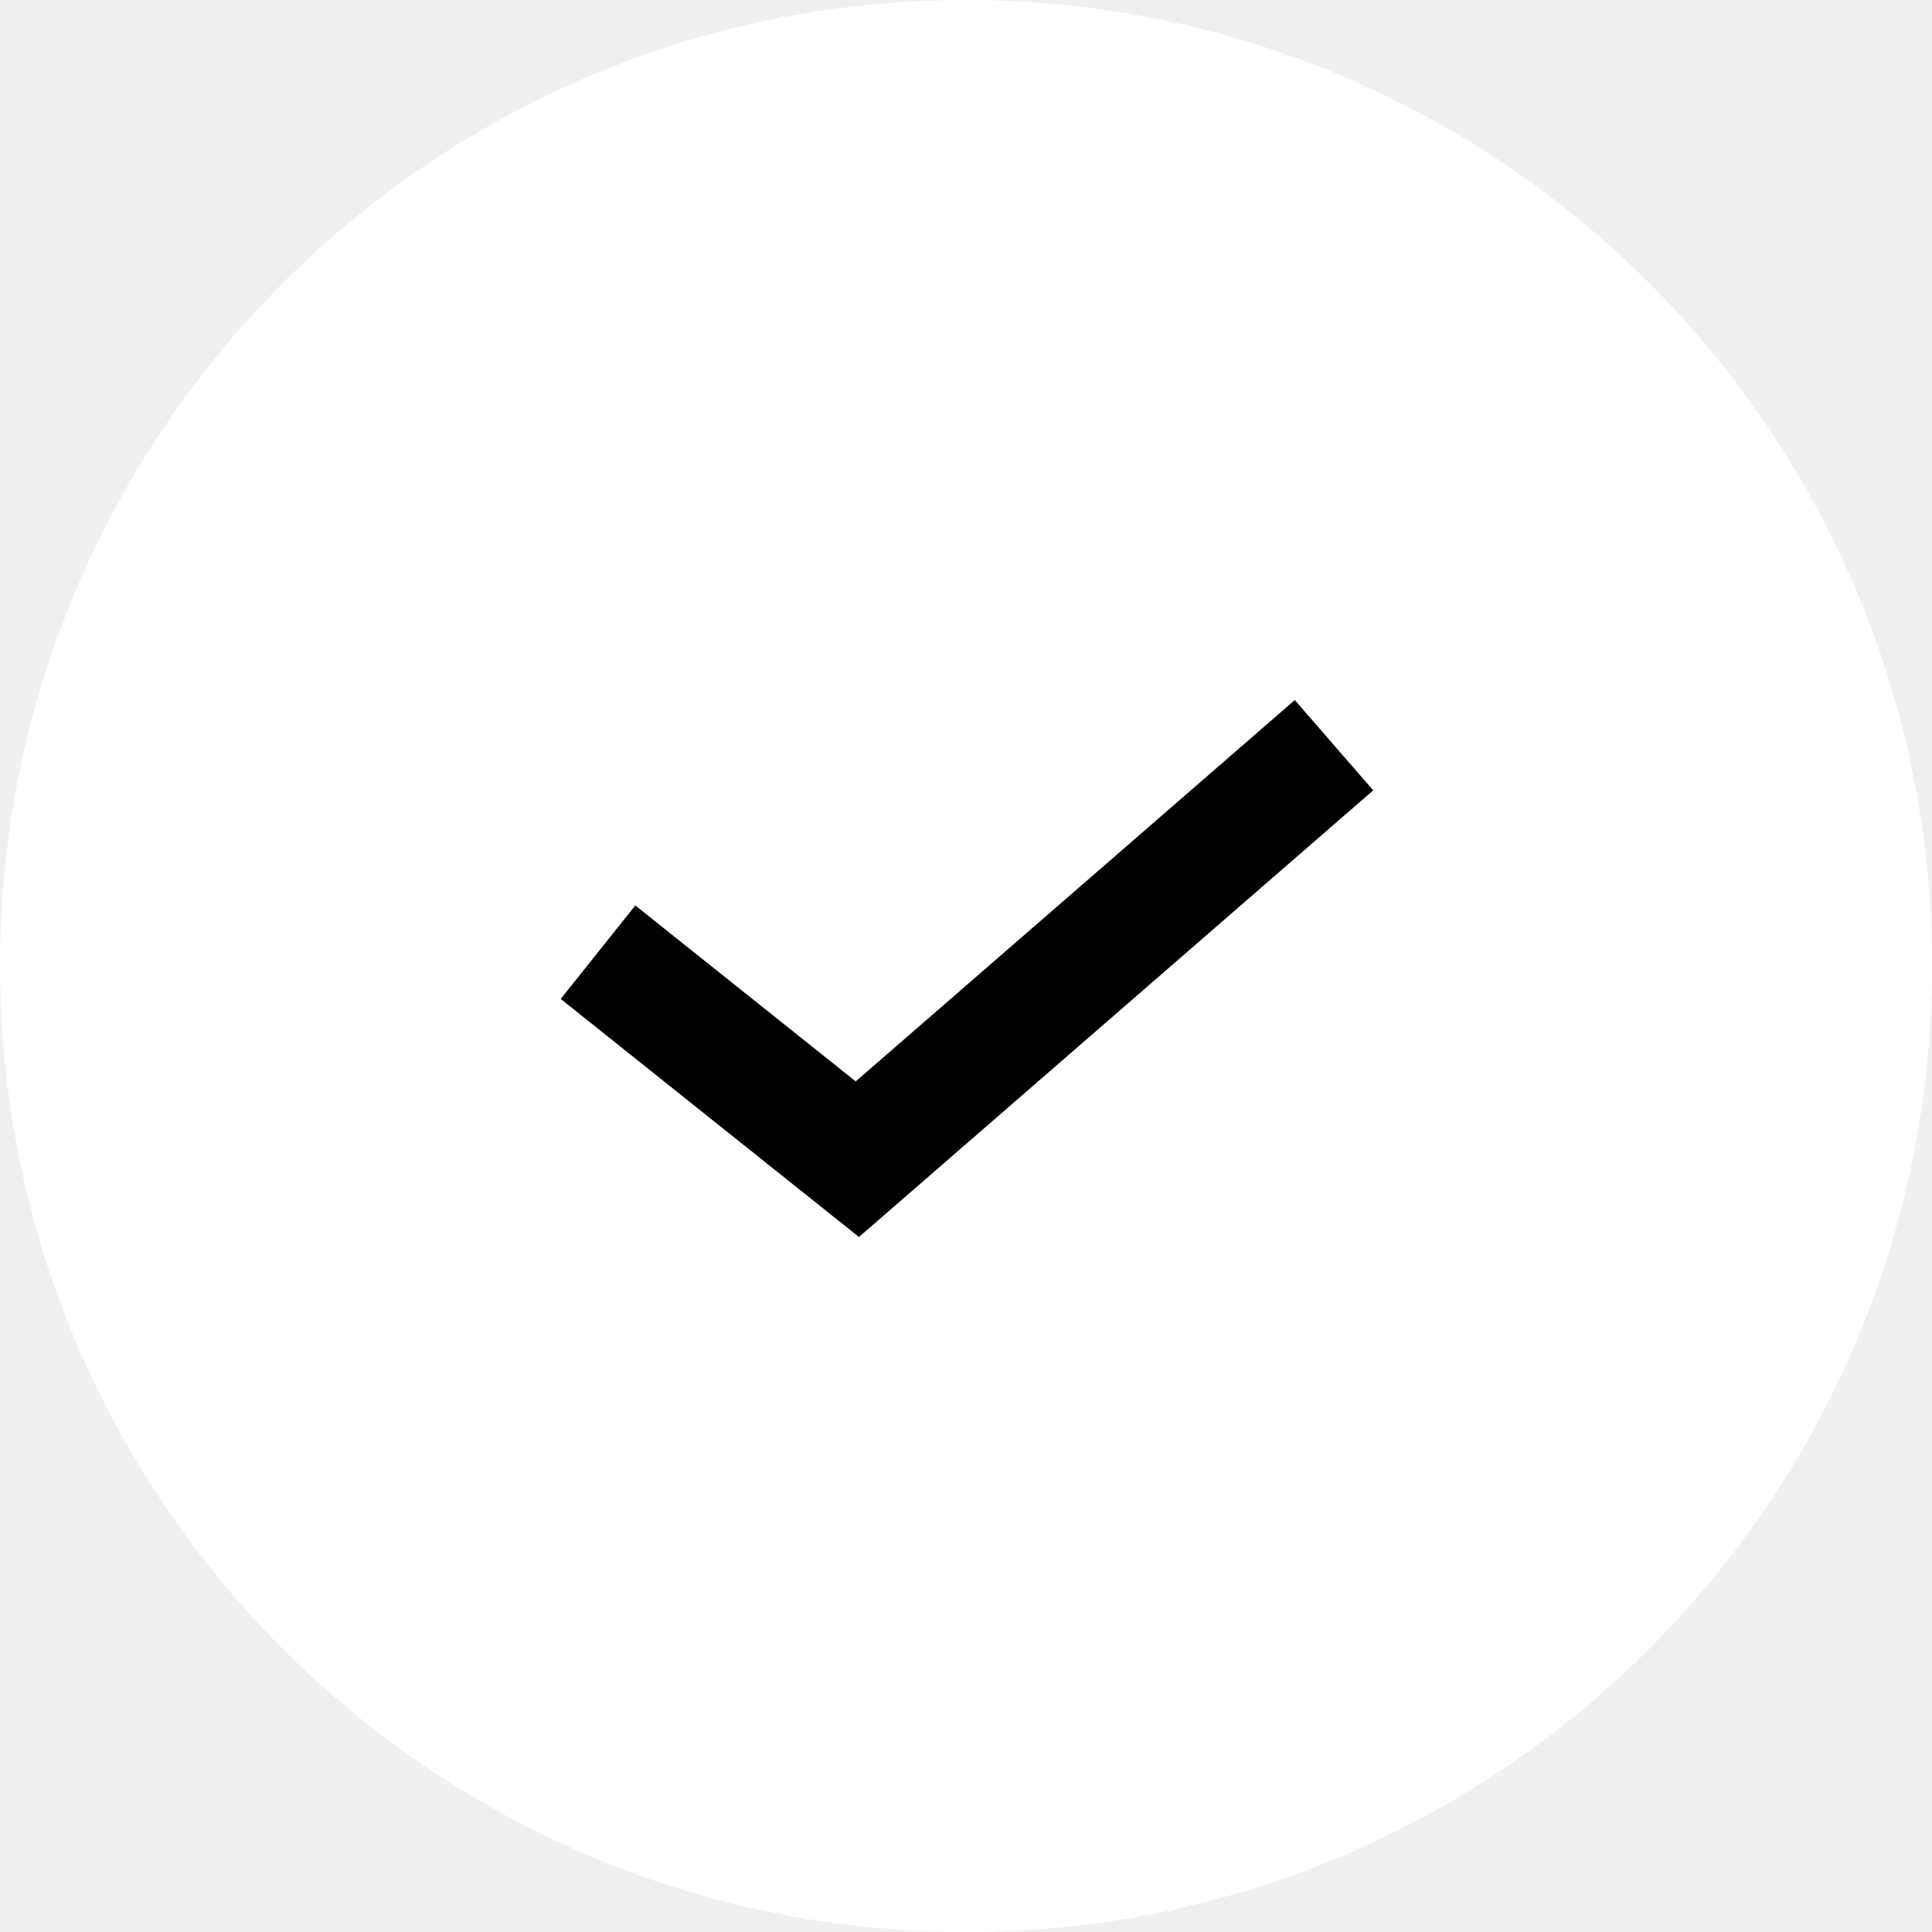
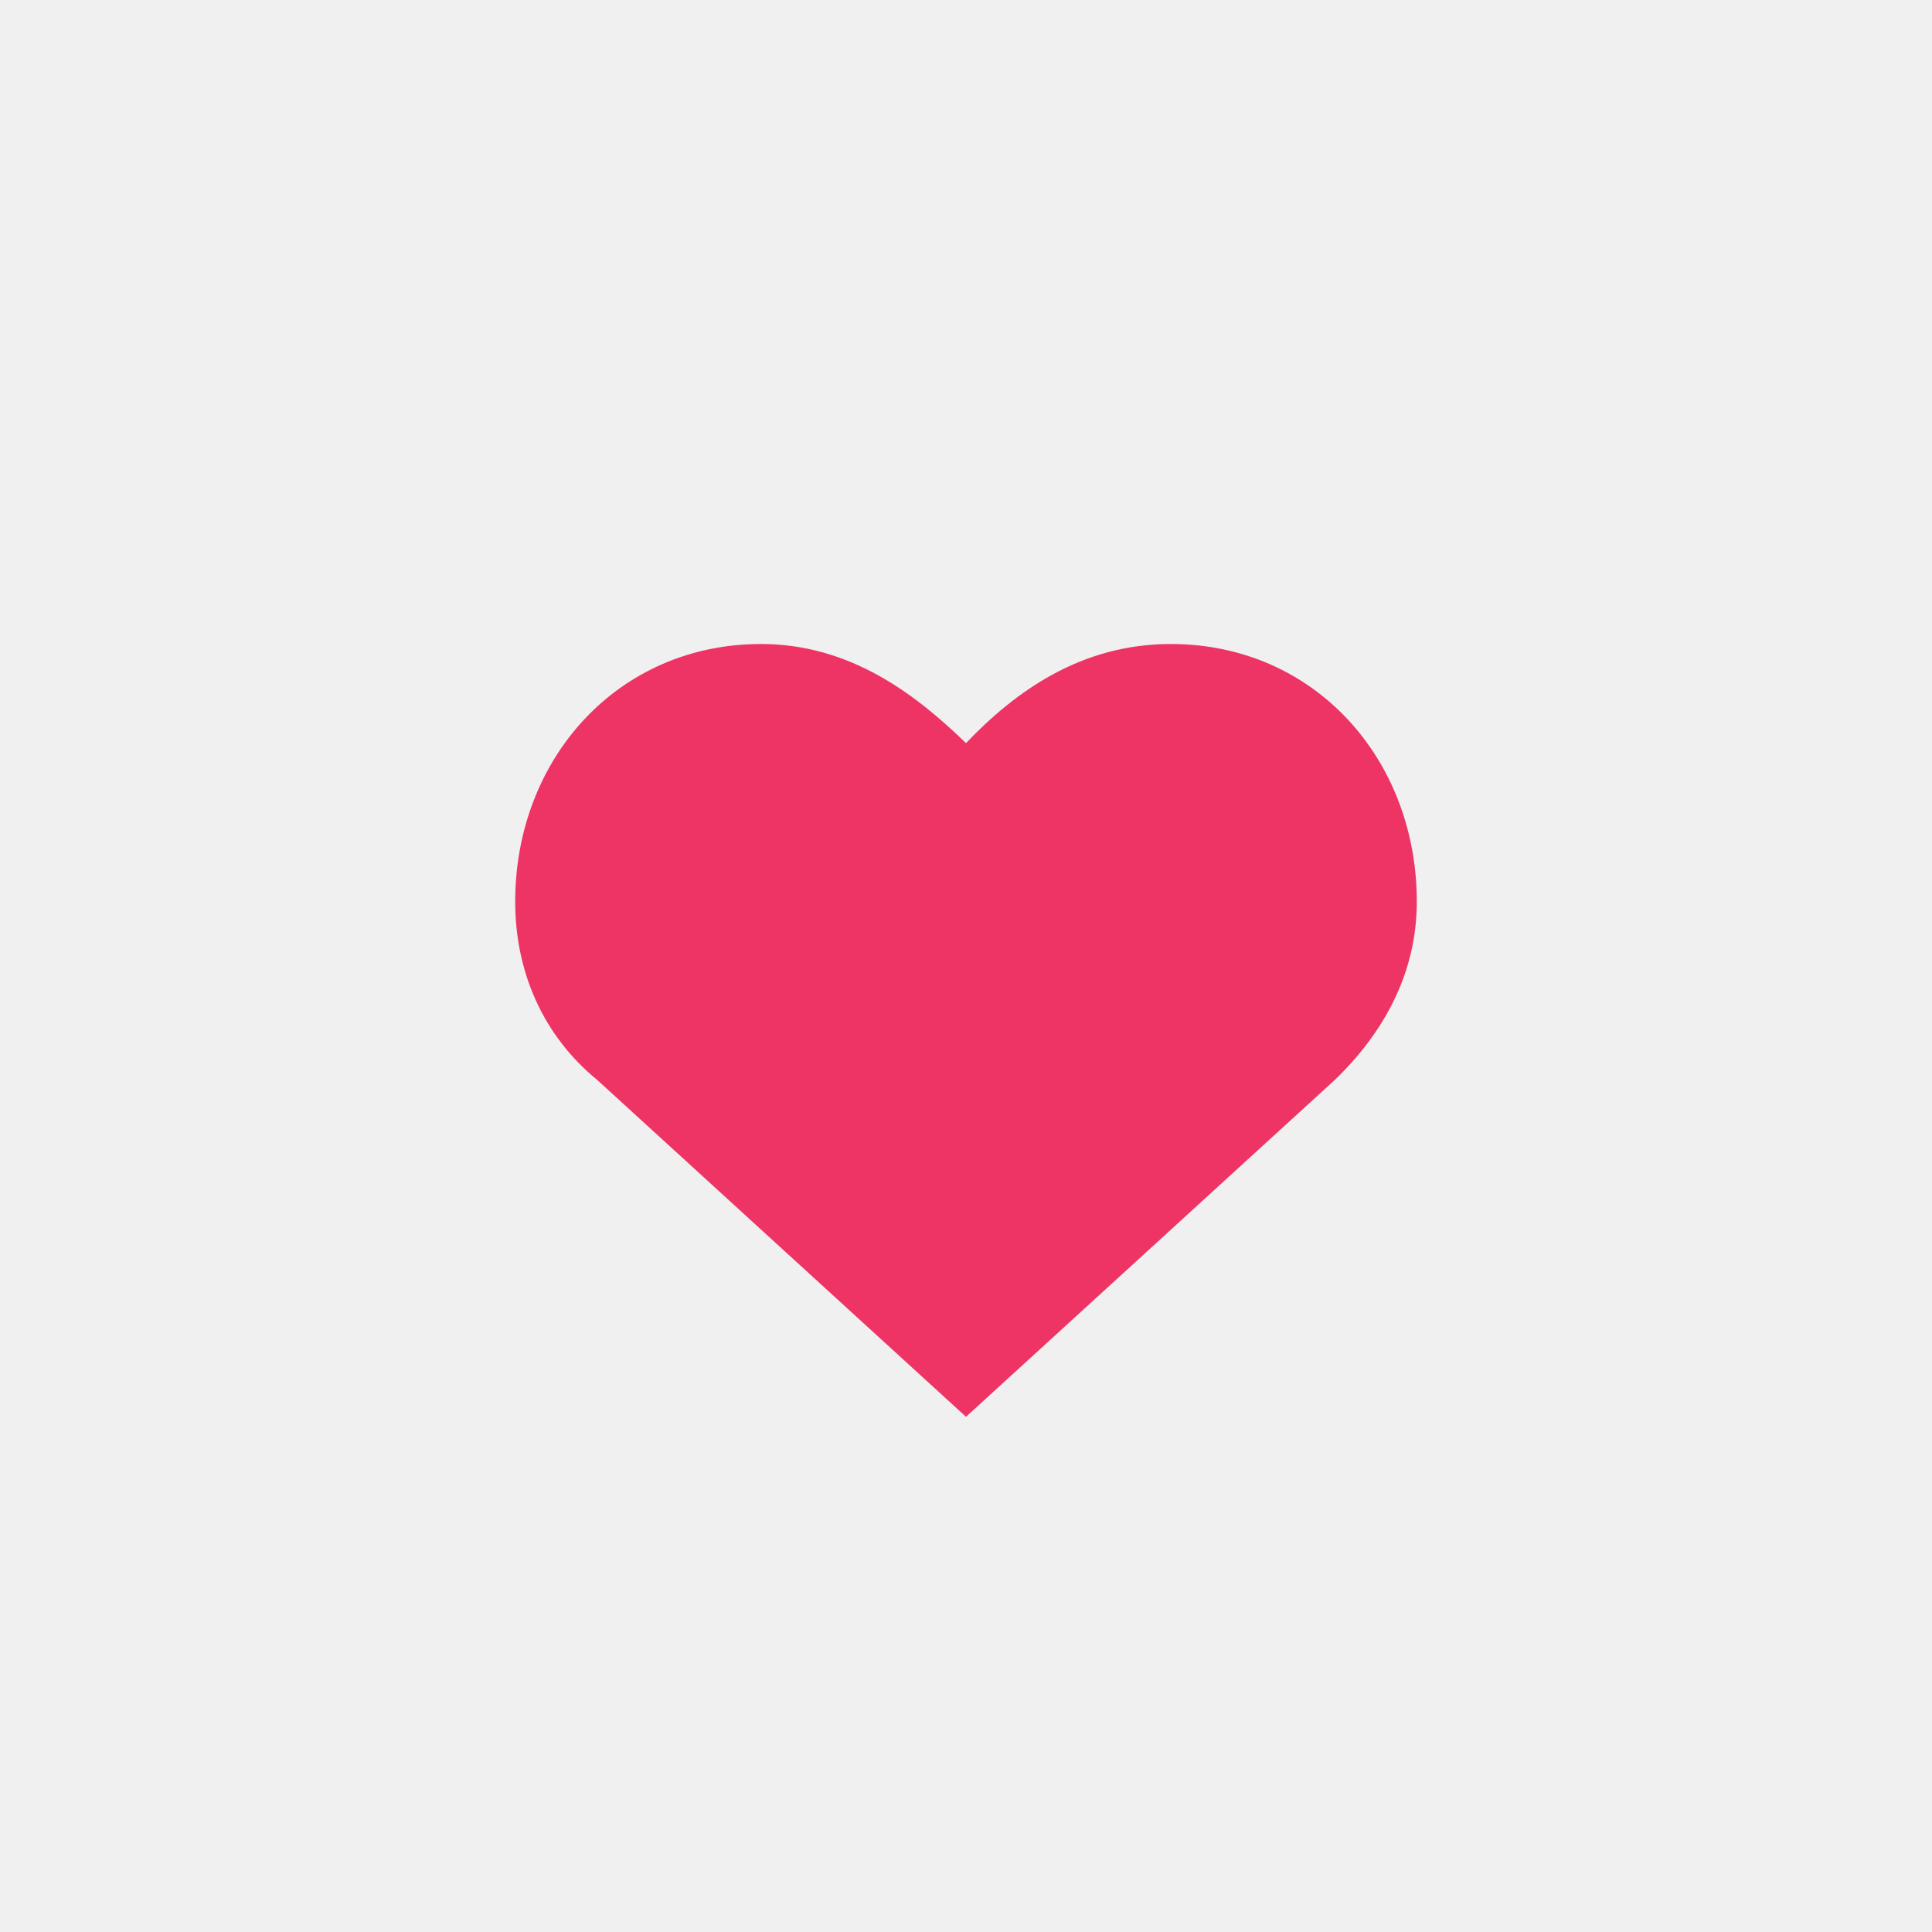
- <svg xmlns="http://www.w3.org/2000/svg" width="21" height="21" viewBox="0 0 21 21" fill="none">
-   <rect width="21" height="21" rx="10.5" fill="white" />
-   <path d="M6.5 10.35L9.319 12.6L14.5 8.1" stroke="#000" stroke-width="1.3" />
+ <svg xmlns="http://www.w3.org/2000/svg" width="30" height="30" viewBox="0 0 30 30" fill="none">
+   <path d="M18.182 10C16.782 10 15.764 10.739 15 11.539C14.236 10.8 13.218 10 11.818 10C9.591 10 8 11.785 8 14C8 15.108 8.445 16.092 9.273 16.769L15 22L20.727 16.769C21.491 16.031 22 15.108 22 14C22 11.785 20.409 10 18.182 10Z" fill="#EE3465" />
</svg>
